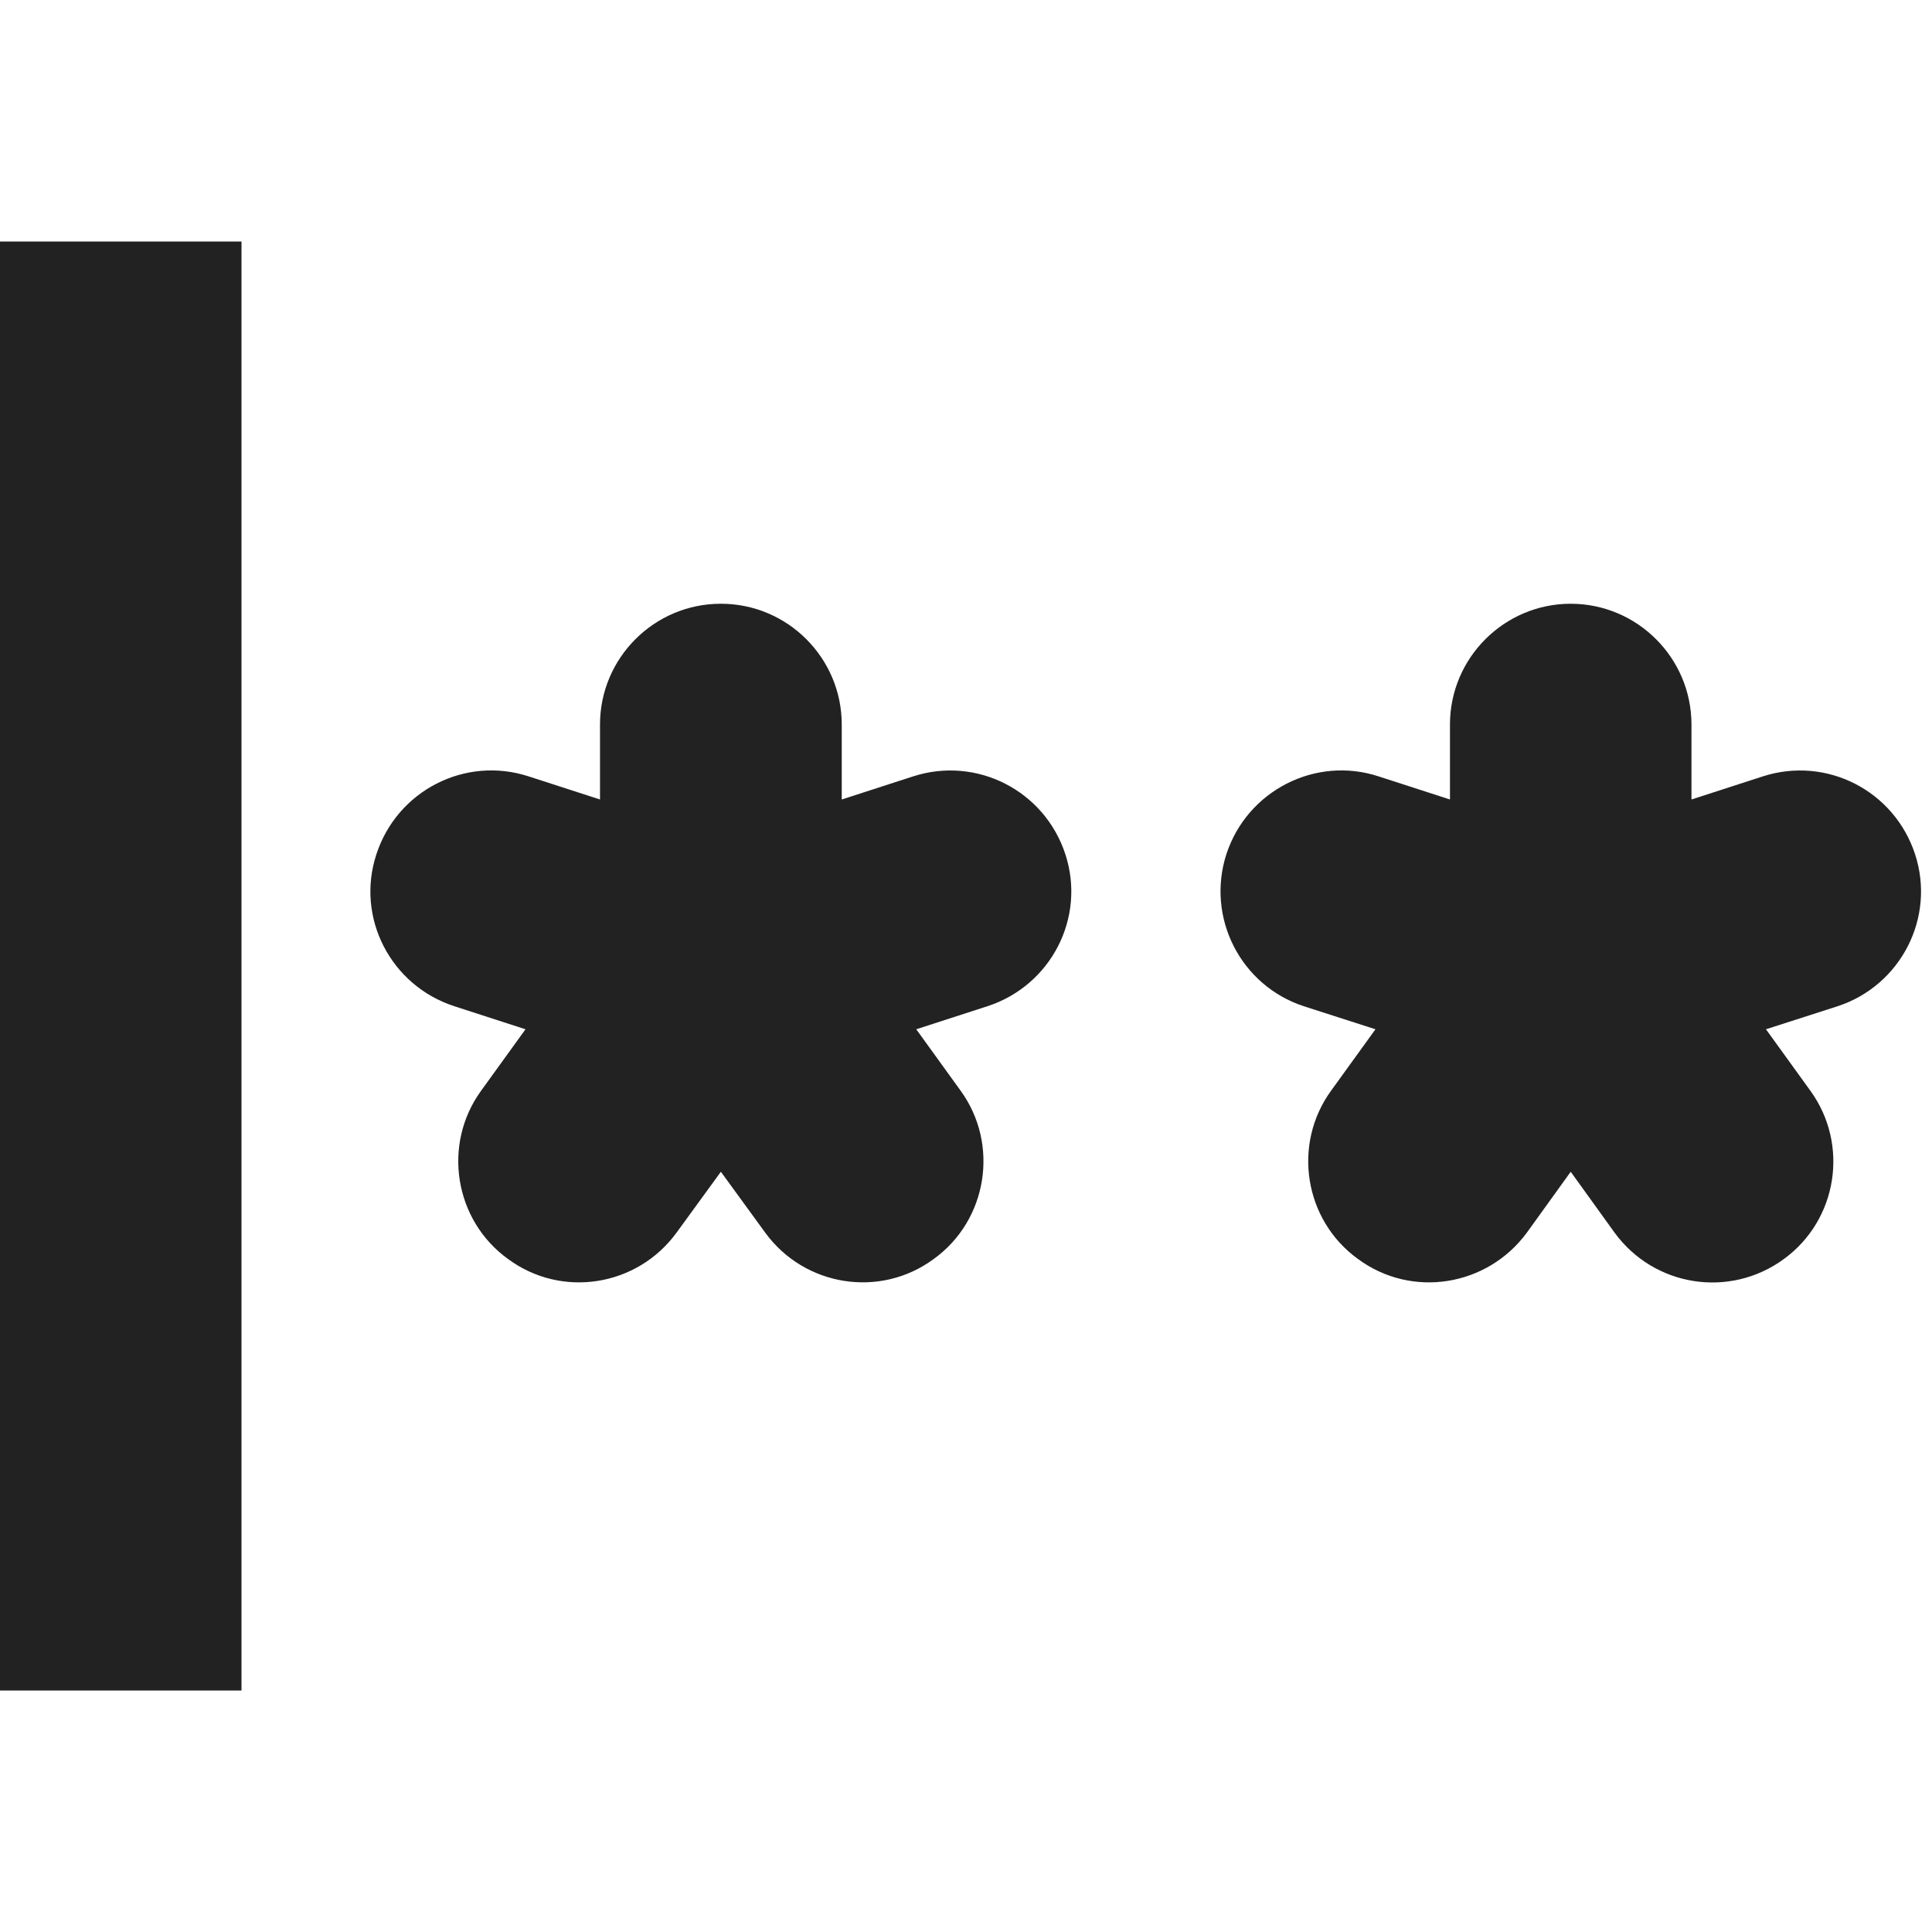
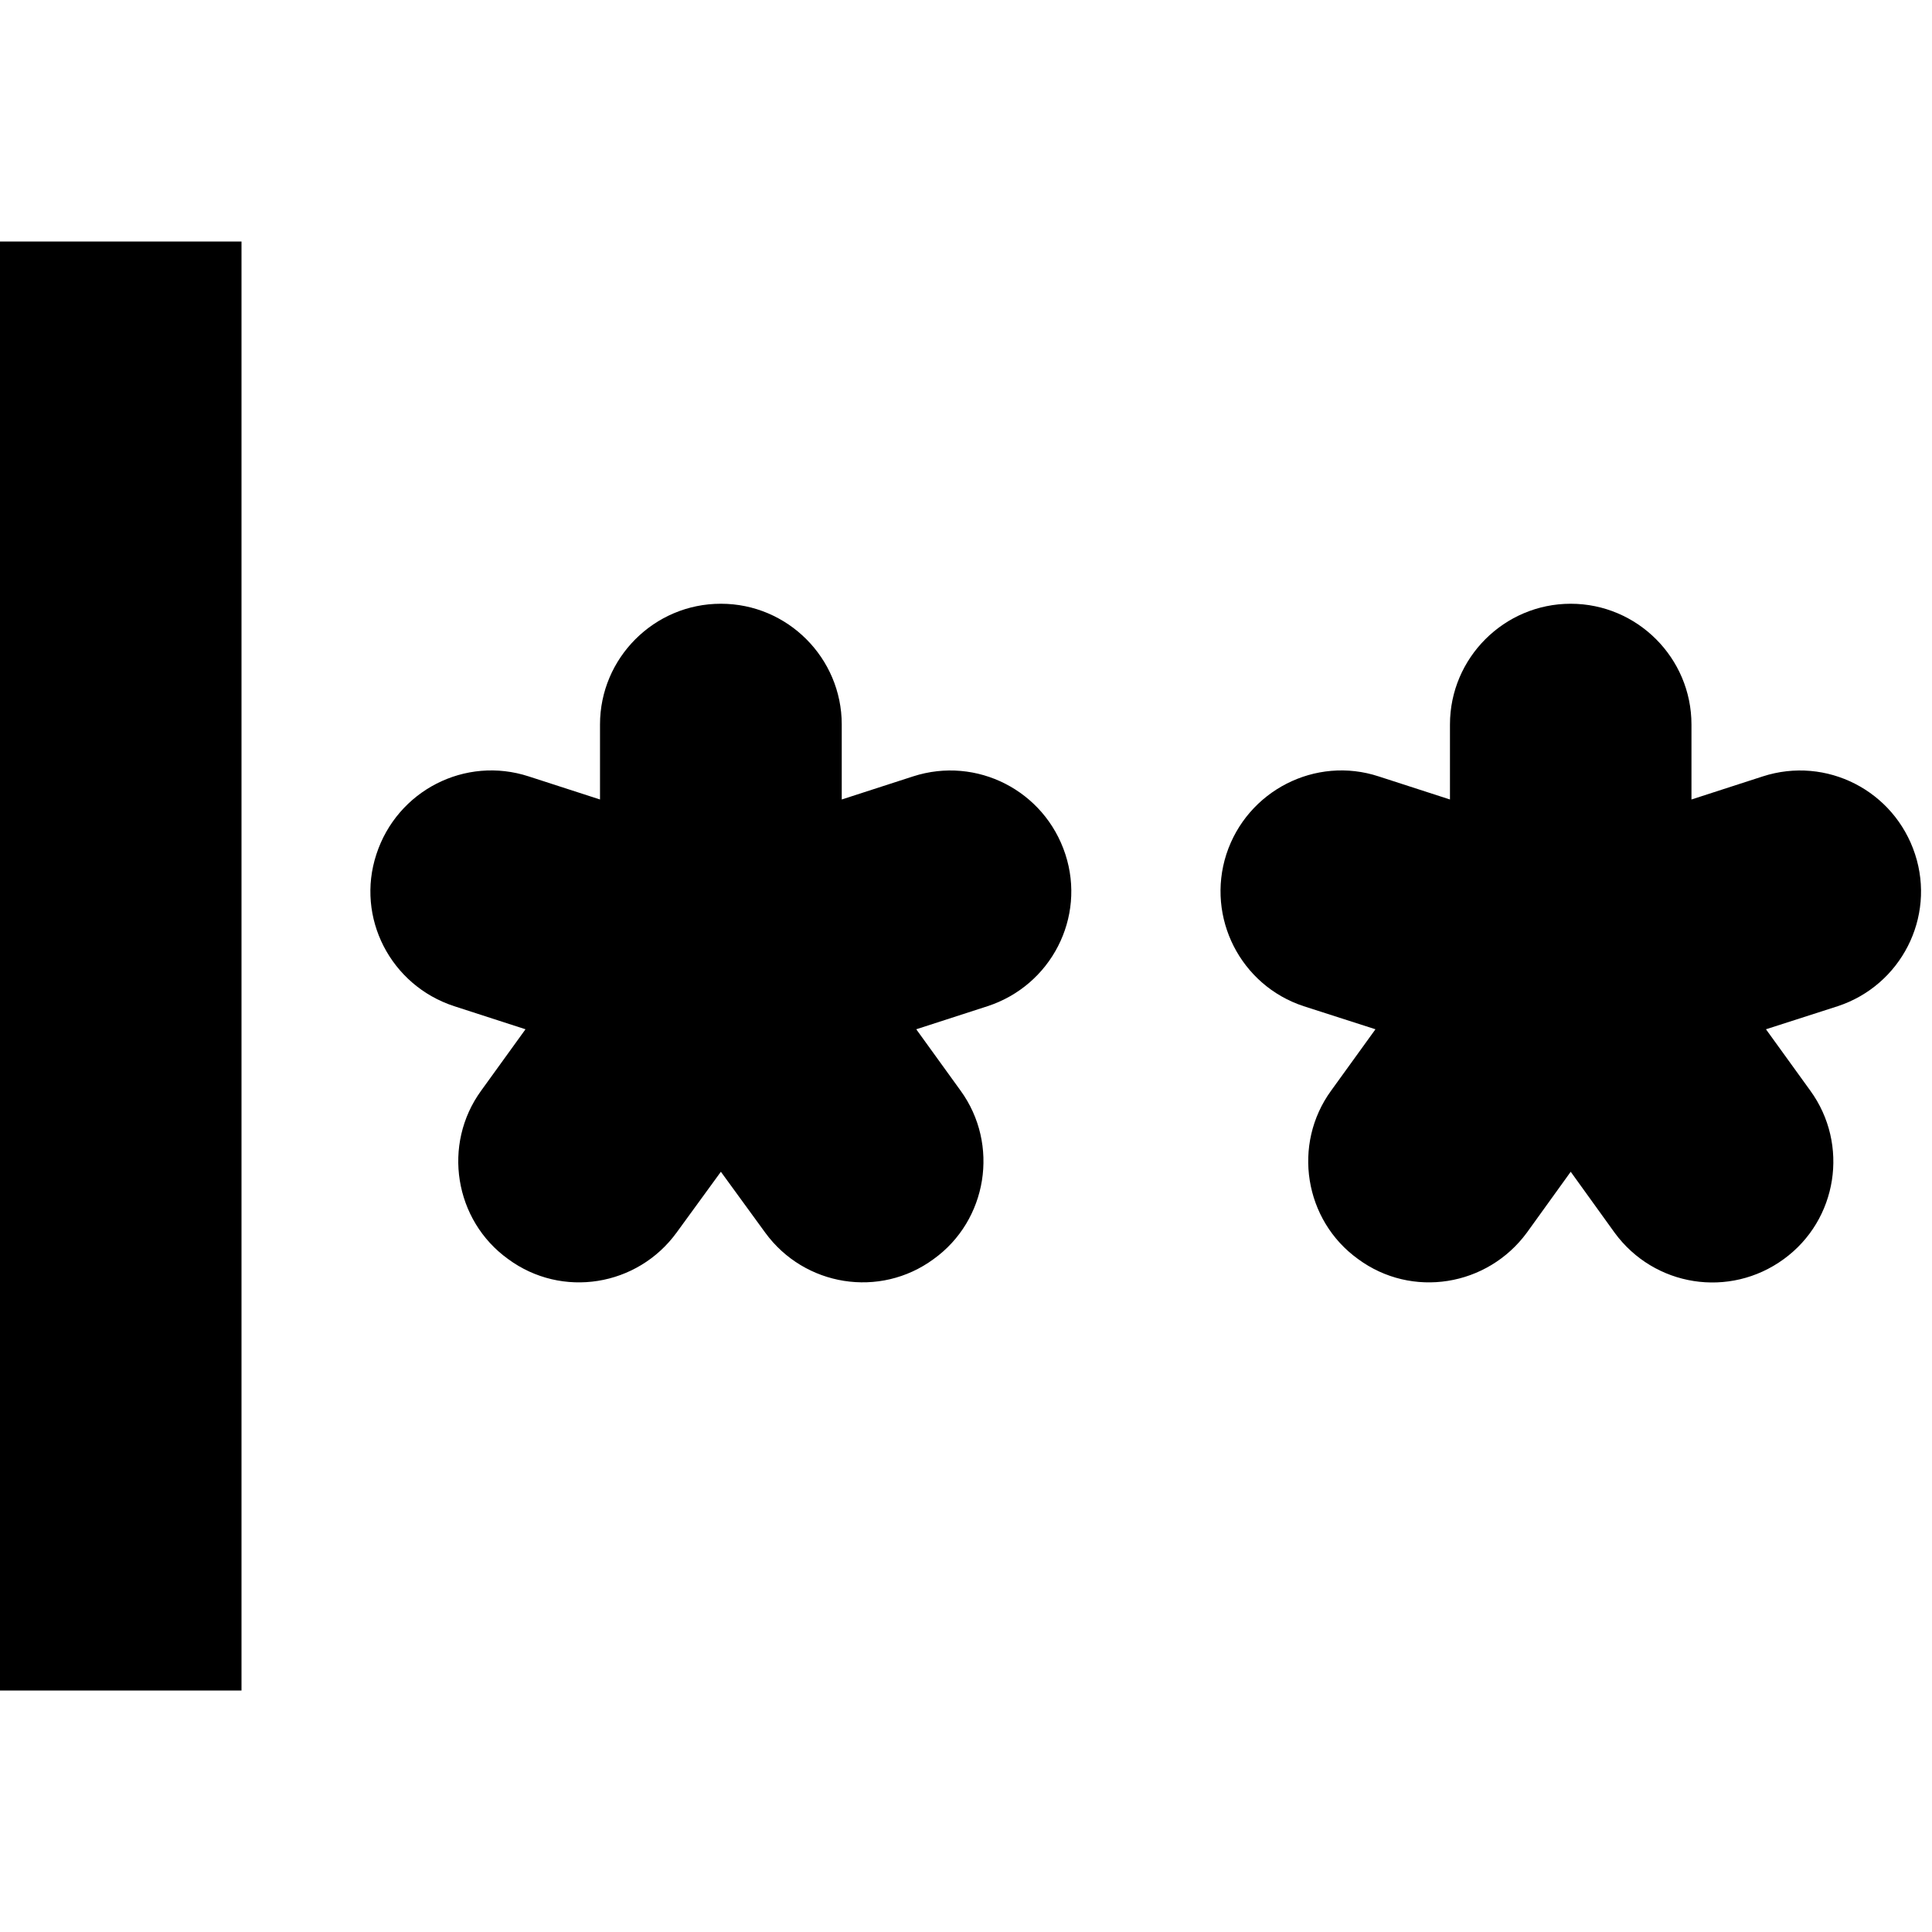
<svg xmlns="http://www.w3.org/2000/svg" height="16px" viewBox="0 0 16 16" width="16px">
-   <path d="m 0 2 v 12 h 2 v -12 z m 5.969 3 c -0.551 0 -1 0.449 -1 1 v 0.621 l -0.59 -0.191 c -0.527 -0.172 -1.09 0.117 -1.262 0.645 c -0.172 0.523 0.117 1.086 0.645 1.258 l 0.59 0.191 l -0.367 0.508 c -0.324 0.445 -0.223 1.074 0.223 1.395 c 0.445 0.328 1.07 0.227 1.395 -0.219 l 0.367 -0.504 l 0.367 0.504 c 0.324 0.445 0.949 0.547 1.395 0.219 c 0.445 -0.32 0.547 -0.949 0.223 -1.395 l -0.367 -0.508 l 0.59 -0.191 c 0.527 -0.172 0.816 -0.734 0.645 -1.258 c -0.172 -0.527 -0.734 -0.816 -1.262 -0.645 l -0.59 0.191 v -0.621 c 0 -0.551 -0.449 -1 -1 -1 z m 7.039 0 c -0.551 0 -1 0.449 -1 1 v 0.621 l -0.59 -0.191 c -0.523 -0.172 -1.09 0.117 -1.262 0.645 c -0.168 0.523 0.117 1.086 0.641 1.258 l 0.594 0.191 l -0.367 0.508 c -0.324 0.445 -0.223 1.074 0.223 1.395 c 0.445 0.328 1.07 0.227 1.398 -0.219 l 0.363 -0.504 l 0.363 0.504 c 0.328 0.449 0.953 0.547 1.402 0.219 c 0.445 -0.324 0.543 -0.949 0.219 -1.395 l -0.367 -0.508 l 0.594 -0.191 c 0.523 -0.172 0.812 -0.734 0.641 -1.258 c -0.172 -0.527 -0.734 -0.816 -1.262 -0.645 l -0.59 0.191 v -0.621 c 0 -0.551 -0.449 -1 -1 -1 z m 0 0" fill="#222222" />
+   <path d="m 0 2 v 12 h 2 v -12 z m 5.969 3 c -0.551 0 -1 0.449 -1 1 v 0.621 l -0.59 -0.191 c -0.527 -0.172 -1.09 0.117 -1.262 0.645 c -0.172 0.523 0.117 1.086 0.645 1.258 l 0.59 0.191 l -0.367 0.508 c -0.324 0.445 -0.223 1.074 0.223 1.395 c 0.445 0.328 1.07 0.227 1.395 -0.219 l 0.367 -0.504 l 0.367 0.504 c 0.324 0.445 0.949 0.547 1.395 0.219 c 0.445 -0.32 0.547 -0.949 0.223 -1.395 l -0.367 -0.508 l 0.59 -0.191 c 0.527 -0.172 0.816 -0.734 0.645 -1.258 c -0.172 -0.527 -0.734 -0.816 -1.262 -0.645 l -0.59 0.191 v -0.621 c 0 -0.551 -0.449 -1 -1 -1 z m 7.039 0 c -0.551 0 -1 0.449 -1 1 v 0.621 l -0.59 -0.191 c -0.523 -0.172 -1.09 0.117 -1.262 0.645 c -0.168 0.523 0.117 1.086 0.641 1.258 l 0.594 0.191 l -0.367 0.508 c -0.324 0.445 -0.223 1.074 0.223 1.395 c 0.445 0.328 1.07 0.227 1.398 -0.219 l 0.363 -0.504 l 0.363 0.504 c 0.328 0.449 0.953 0.547 1.402 0.219 c 0.445 -0.324 0.543 -0.949 0.219 -1.395 l -0.367 -0.508 l 0.594 -0.191 c 0.523 -0.172 0.812 -0.734 0.641 -1.258 c -0.172 -0.527 -0.734 -0.816 -1.262 -0.645 l -0.59 0.191 v -0.621 c 0 -0.551 -0.449 -1 -1 -1 z m 0 0" />
</svg>
